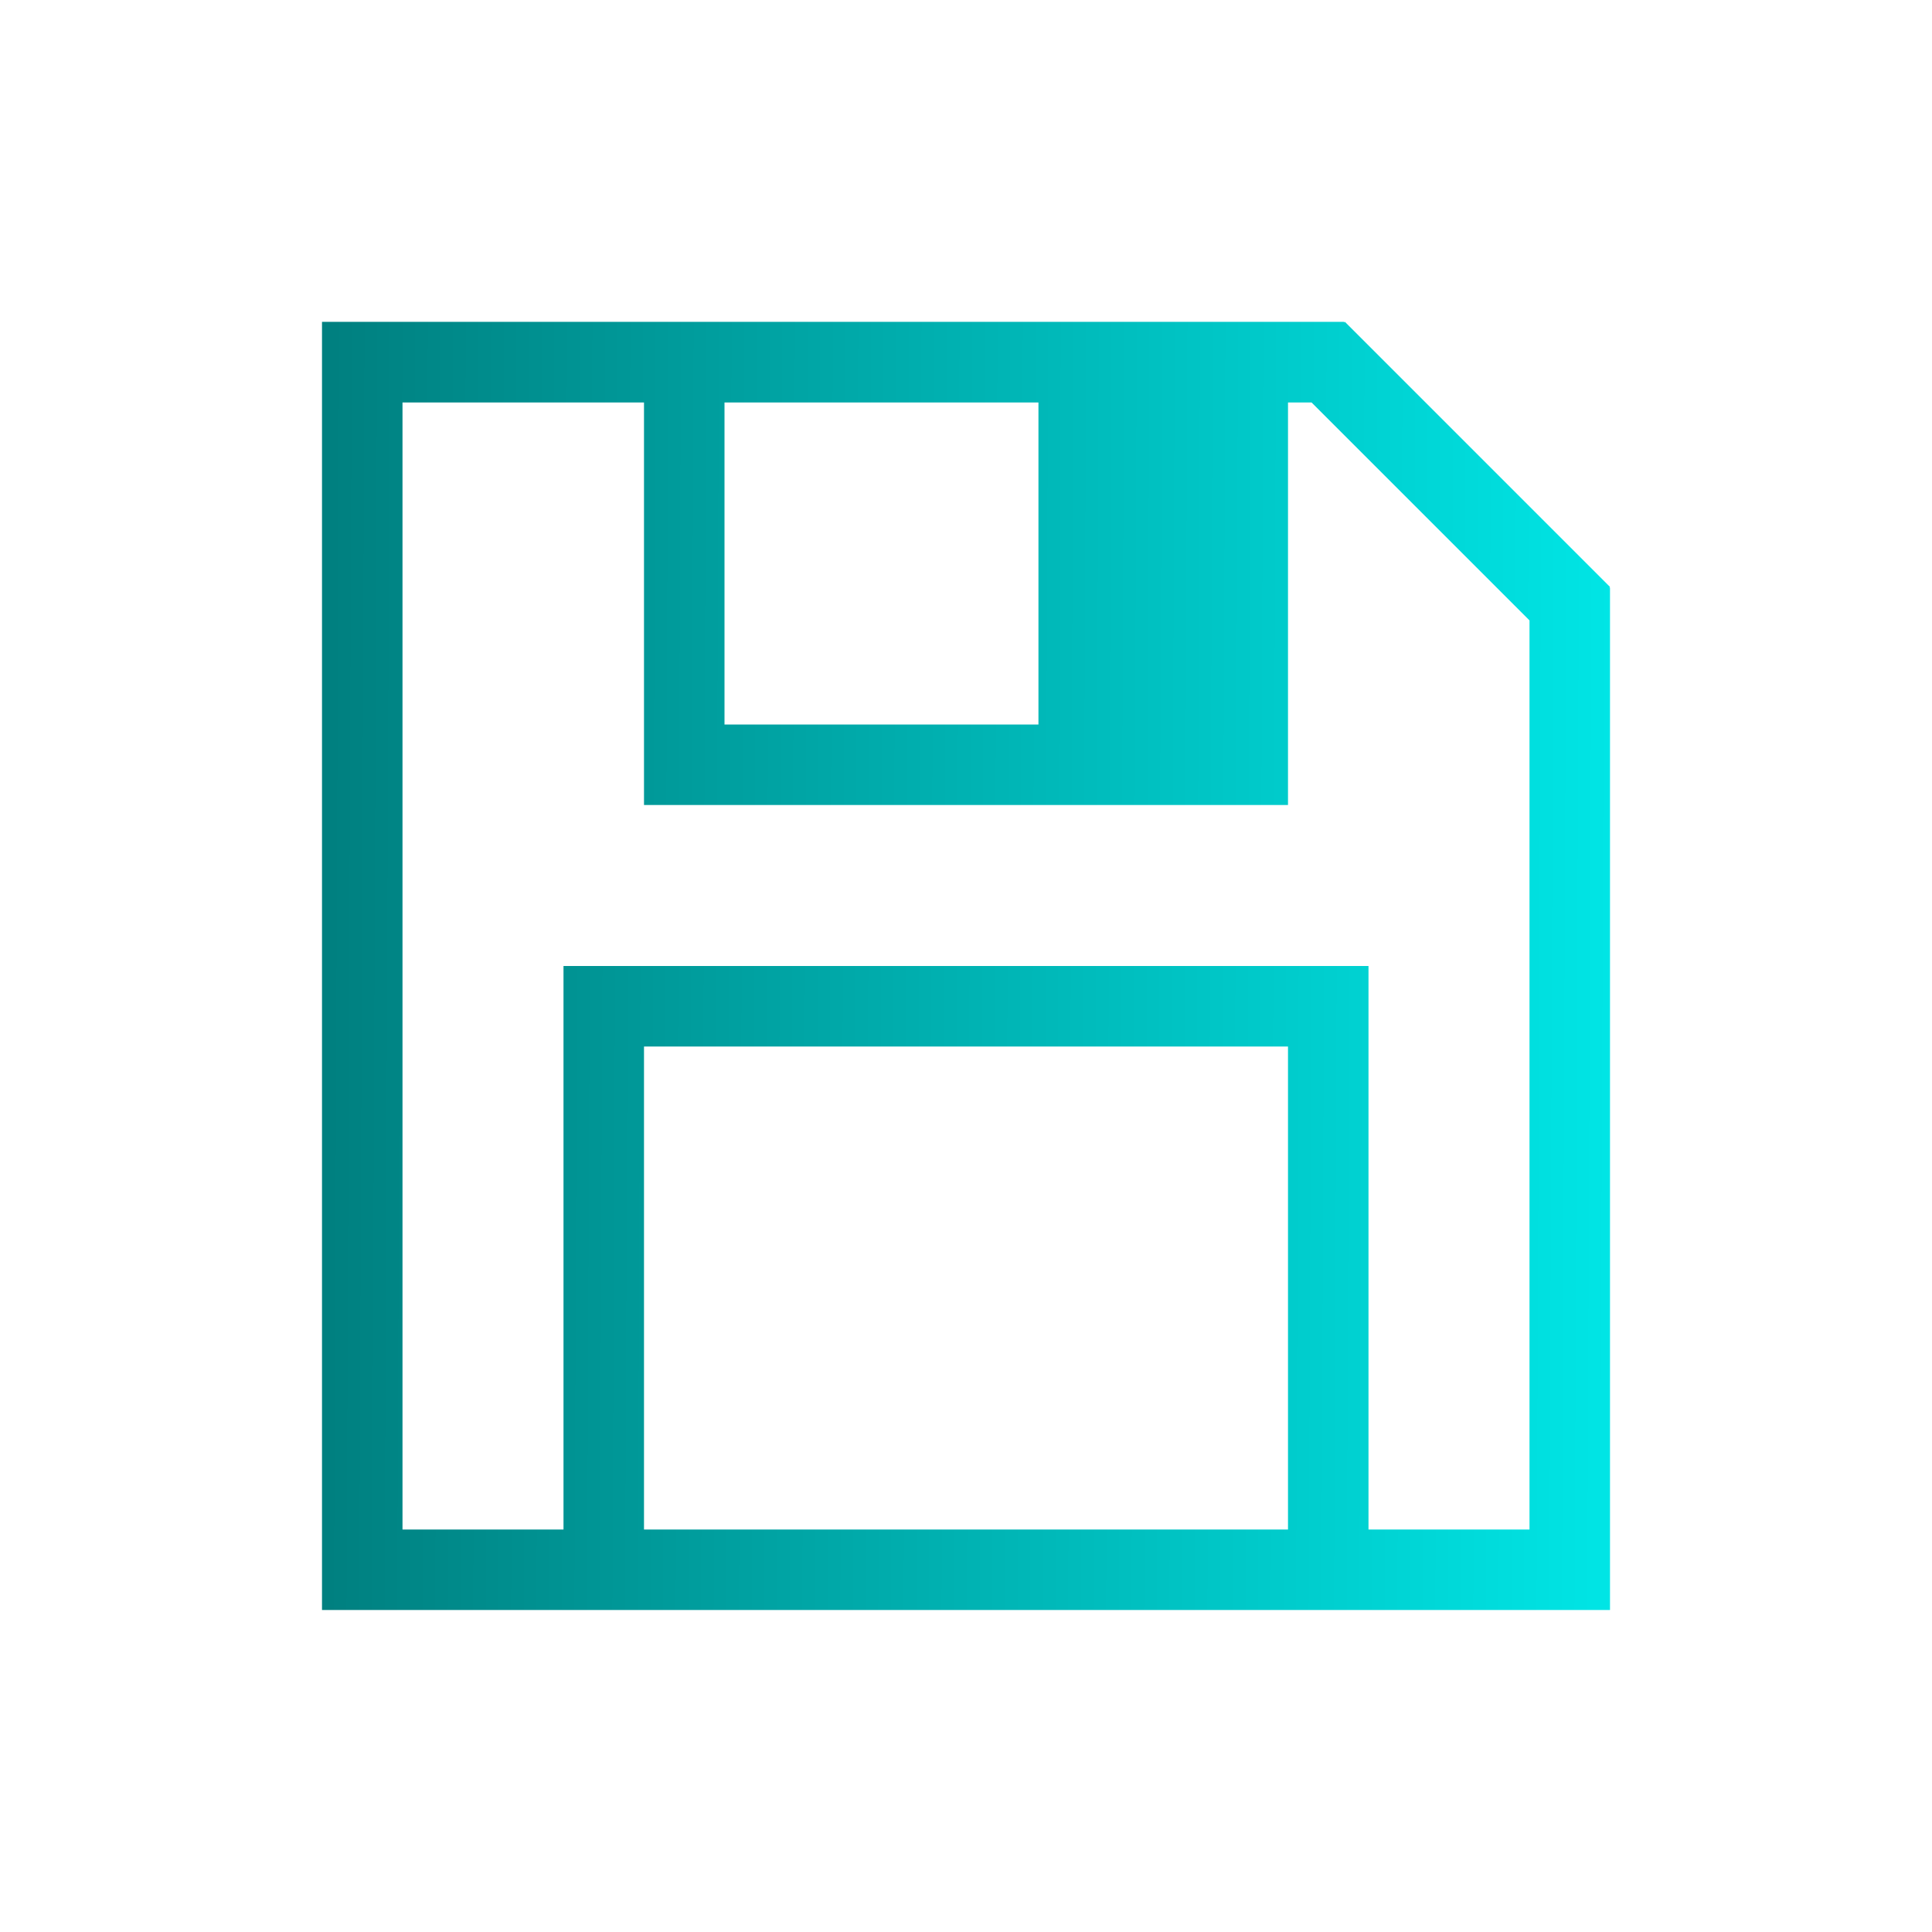
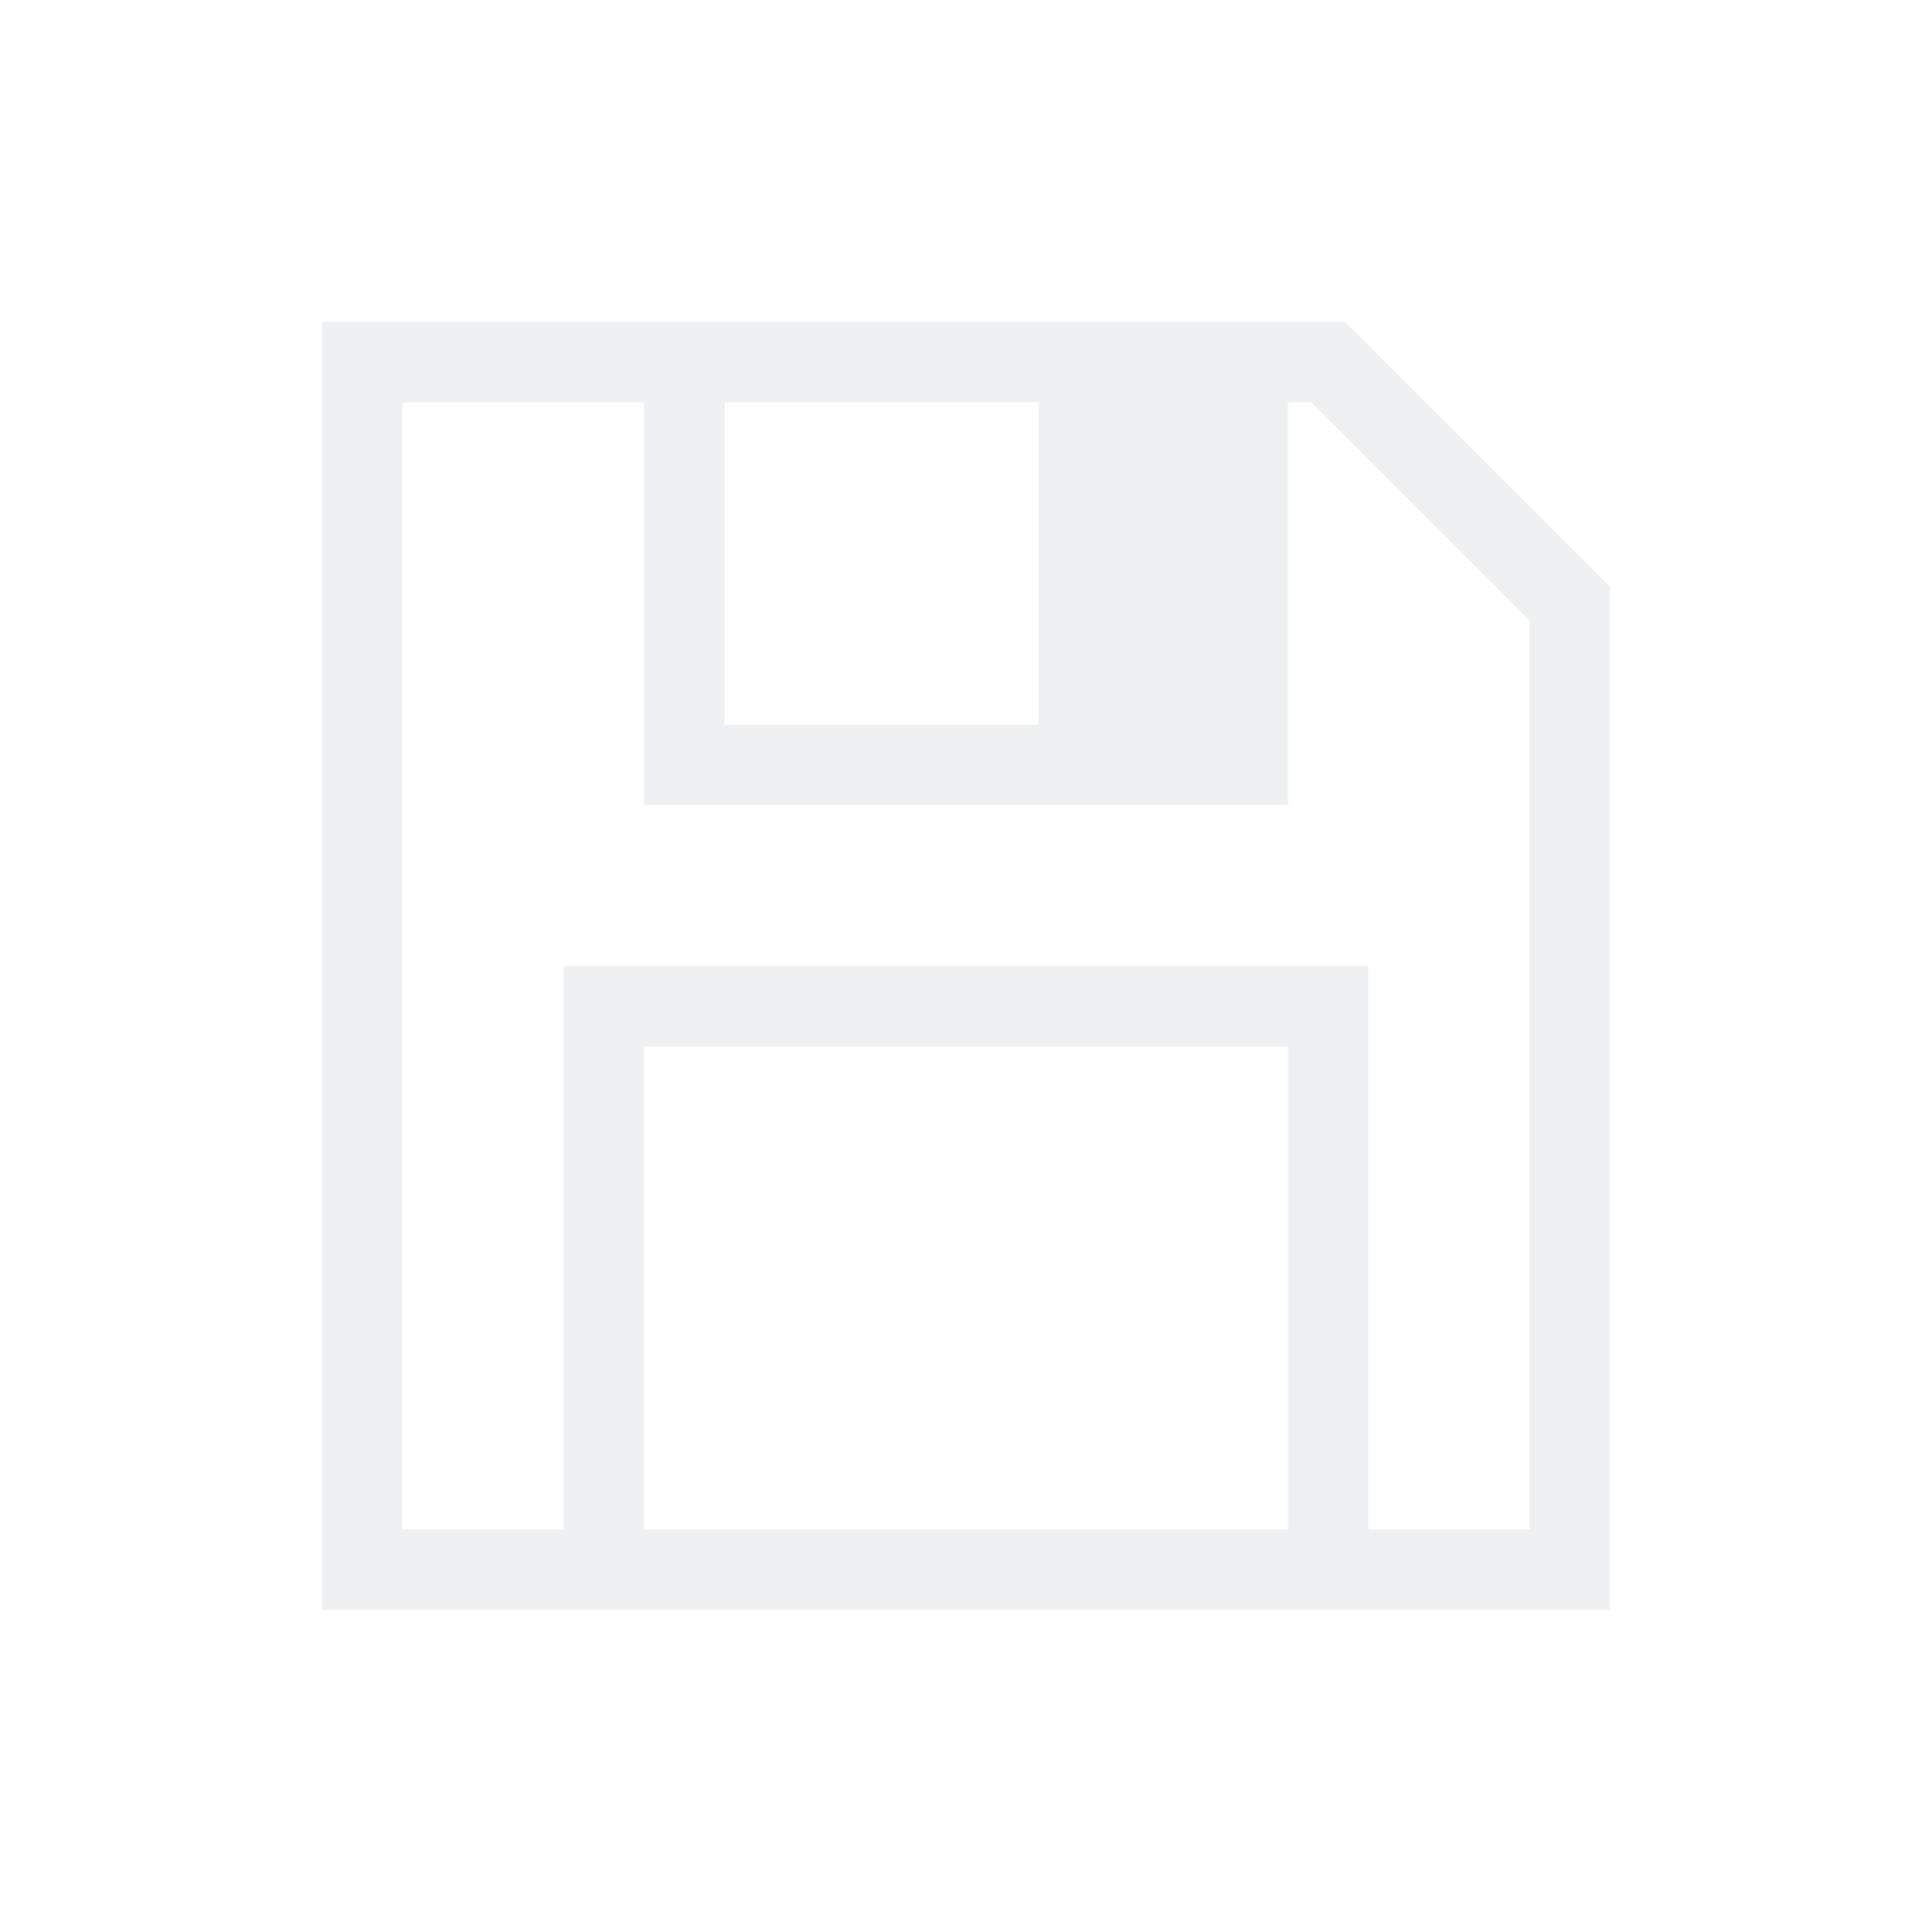
- <svg xmlns="http://www.w3.org/2000/svg" xmlns:xlink="http://www.w3.org/1999/xlink" viewBox="0 0 24 24" version="1.1" id="svg8">
+ <svg xmlns="http://www.w3.org/2000/svg" viewBox="0 0 24 24" width="24" height="24">
  <defs id="defs3051">
-     <linearGradient id="linearGradient841">
-       <stop style="stop-color:#008080;stop-opacity:1" offset="0" id="stop837" />
-       <stop style="stop-color:#00e5e5;stop-opacity:1" offset="1" id="stop839" />
-     </linearGradient>
    <style type="text/css" id="current-color-scheme">
      .ColorScheme-Text {
        color:#eff0f1;
      }
      </style>
-     <linearGradient xlink:href="#linearGradient841" id="linearGradient843" x1="3.102" y1="11.488" x2="18.982" y2="11.554" gradientUnits="userSpaceOnUse" />
  </defs>
-   <g transform="translate(1,1)" id="g6">
-     <path style="fill:url(#linearGradient843);fill-opacity:1;stroke:none" d="M 3,2.998 V 3 4 19 H 4 19 V 18 7 6.301 H 18.992 L 19,6.291 15.707,2.998 l -0.008,0.01 v -0.01 H 15 Z M 4,4 h 3 v 4 1 h 8 V 8 4 h 0.293 L 18,6.707 V 7 18 H 16 V 11 H 15 7 6 v 7 H 4 Z m 4,0 h 3.9 V 8 H 8 Z m -1,8 h 8 v 6 H 7 Z" class="ColorScheme-Text" id="path4" />
+   <g transform="translate(1,1)">
+     <path style="fill:currentColor;fill-opacity:1;stroke:none" d="M 3 2.998 L 3 3 L 3 4 L 3 19 L 4 19 L 19 19 L 19 18 L 19 7 L 19 6.301 L 18.992 6.301 L 19 6.291 L 15.707 2.998 L 15.699 3.008 L 15.699 2.998 L 15 2.998 L 3 2.998 z M 4 4 L 7 4 L 7 8 L 7 9 L 15 9 L 15 8 L 15 4 L 15.293 4 L 18 6.707 L 18 7 L 18 18 L 16 18 L 16 11 L 15 11 L 7 11 L 6 11 L 6 18 L 4 18 L 4 4 z M 8 4 L 11.9 4 L 11.9 8 L 8 8 L 8 4 z M 7 12 L 15 12 L 15 18 L 7 18 L 7 12 z " class="ColorScheme-Text" />
  </g>
</svg>
